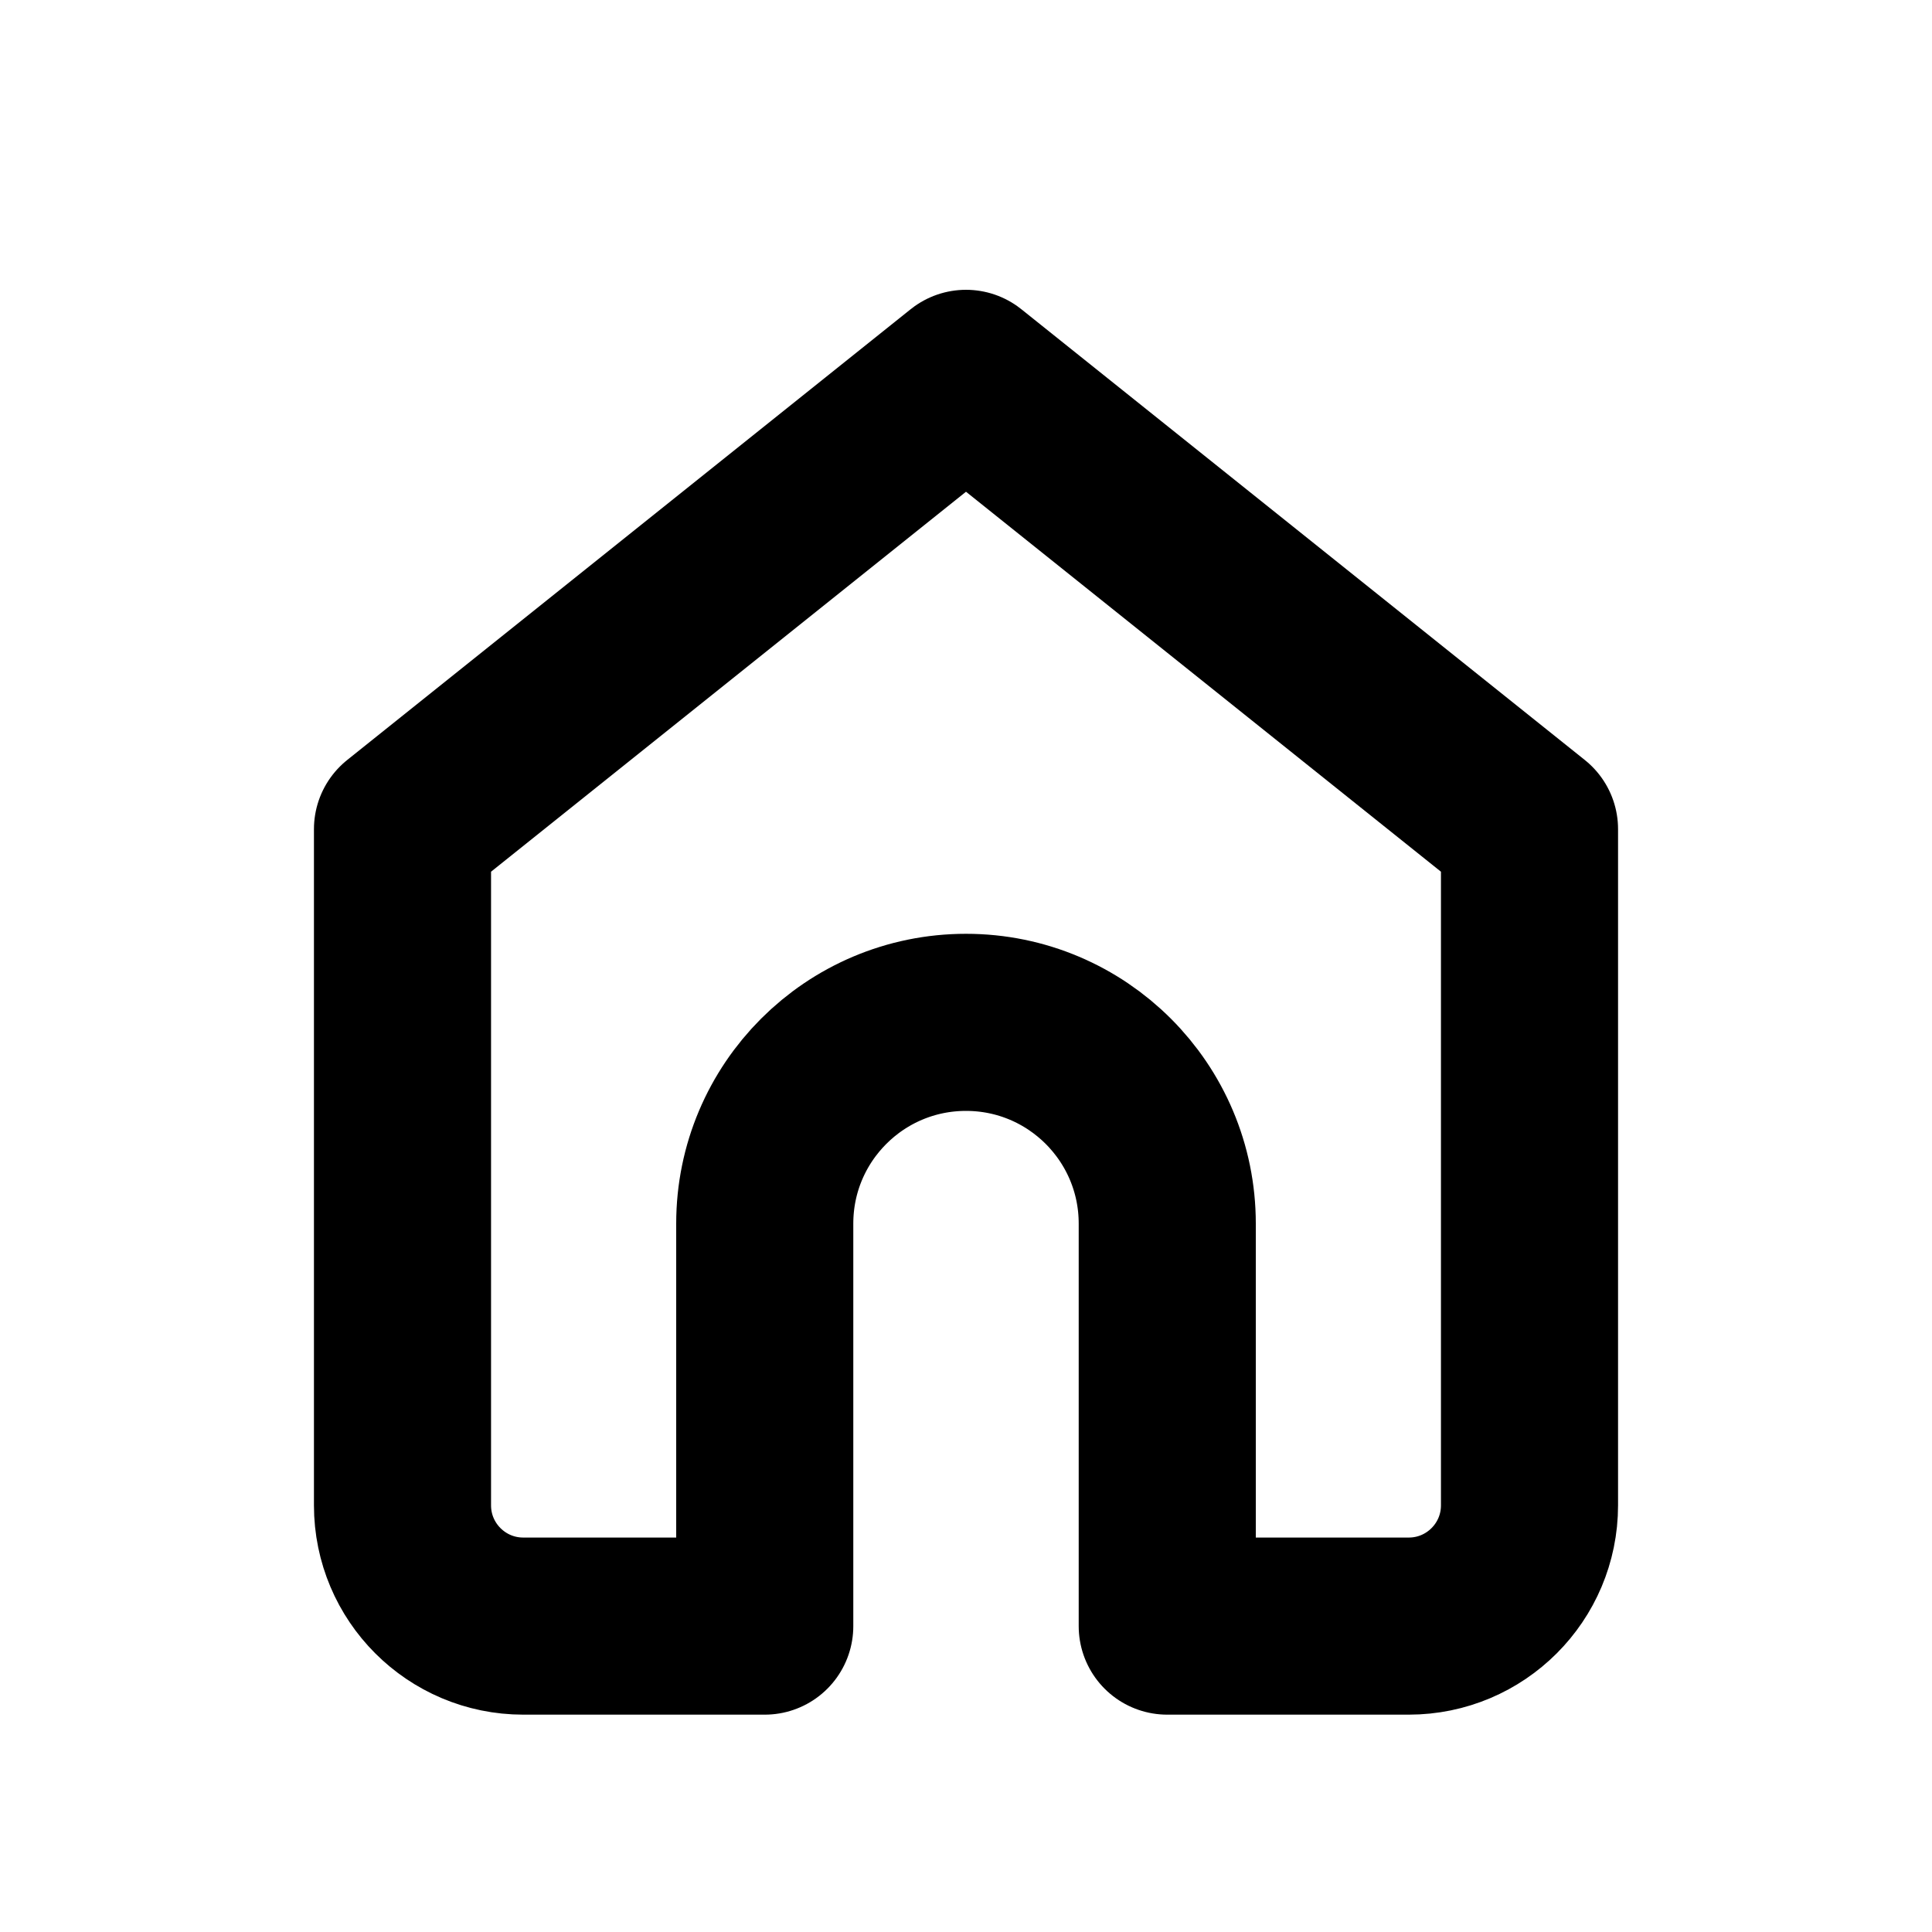
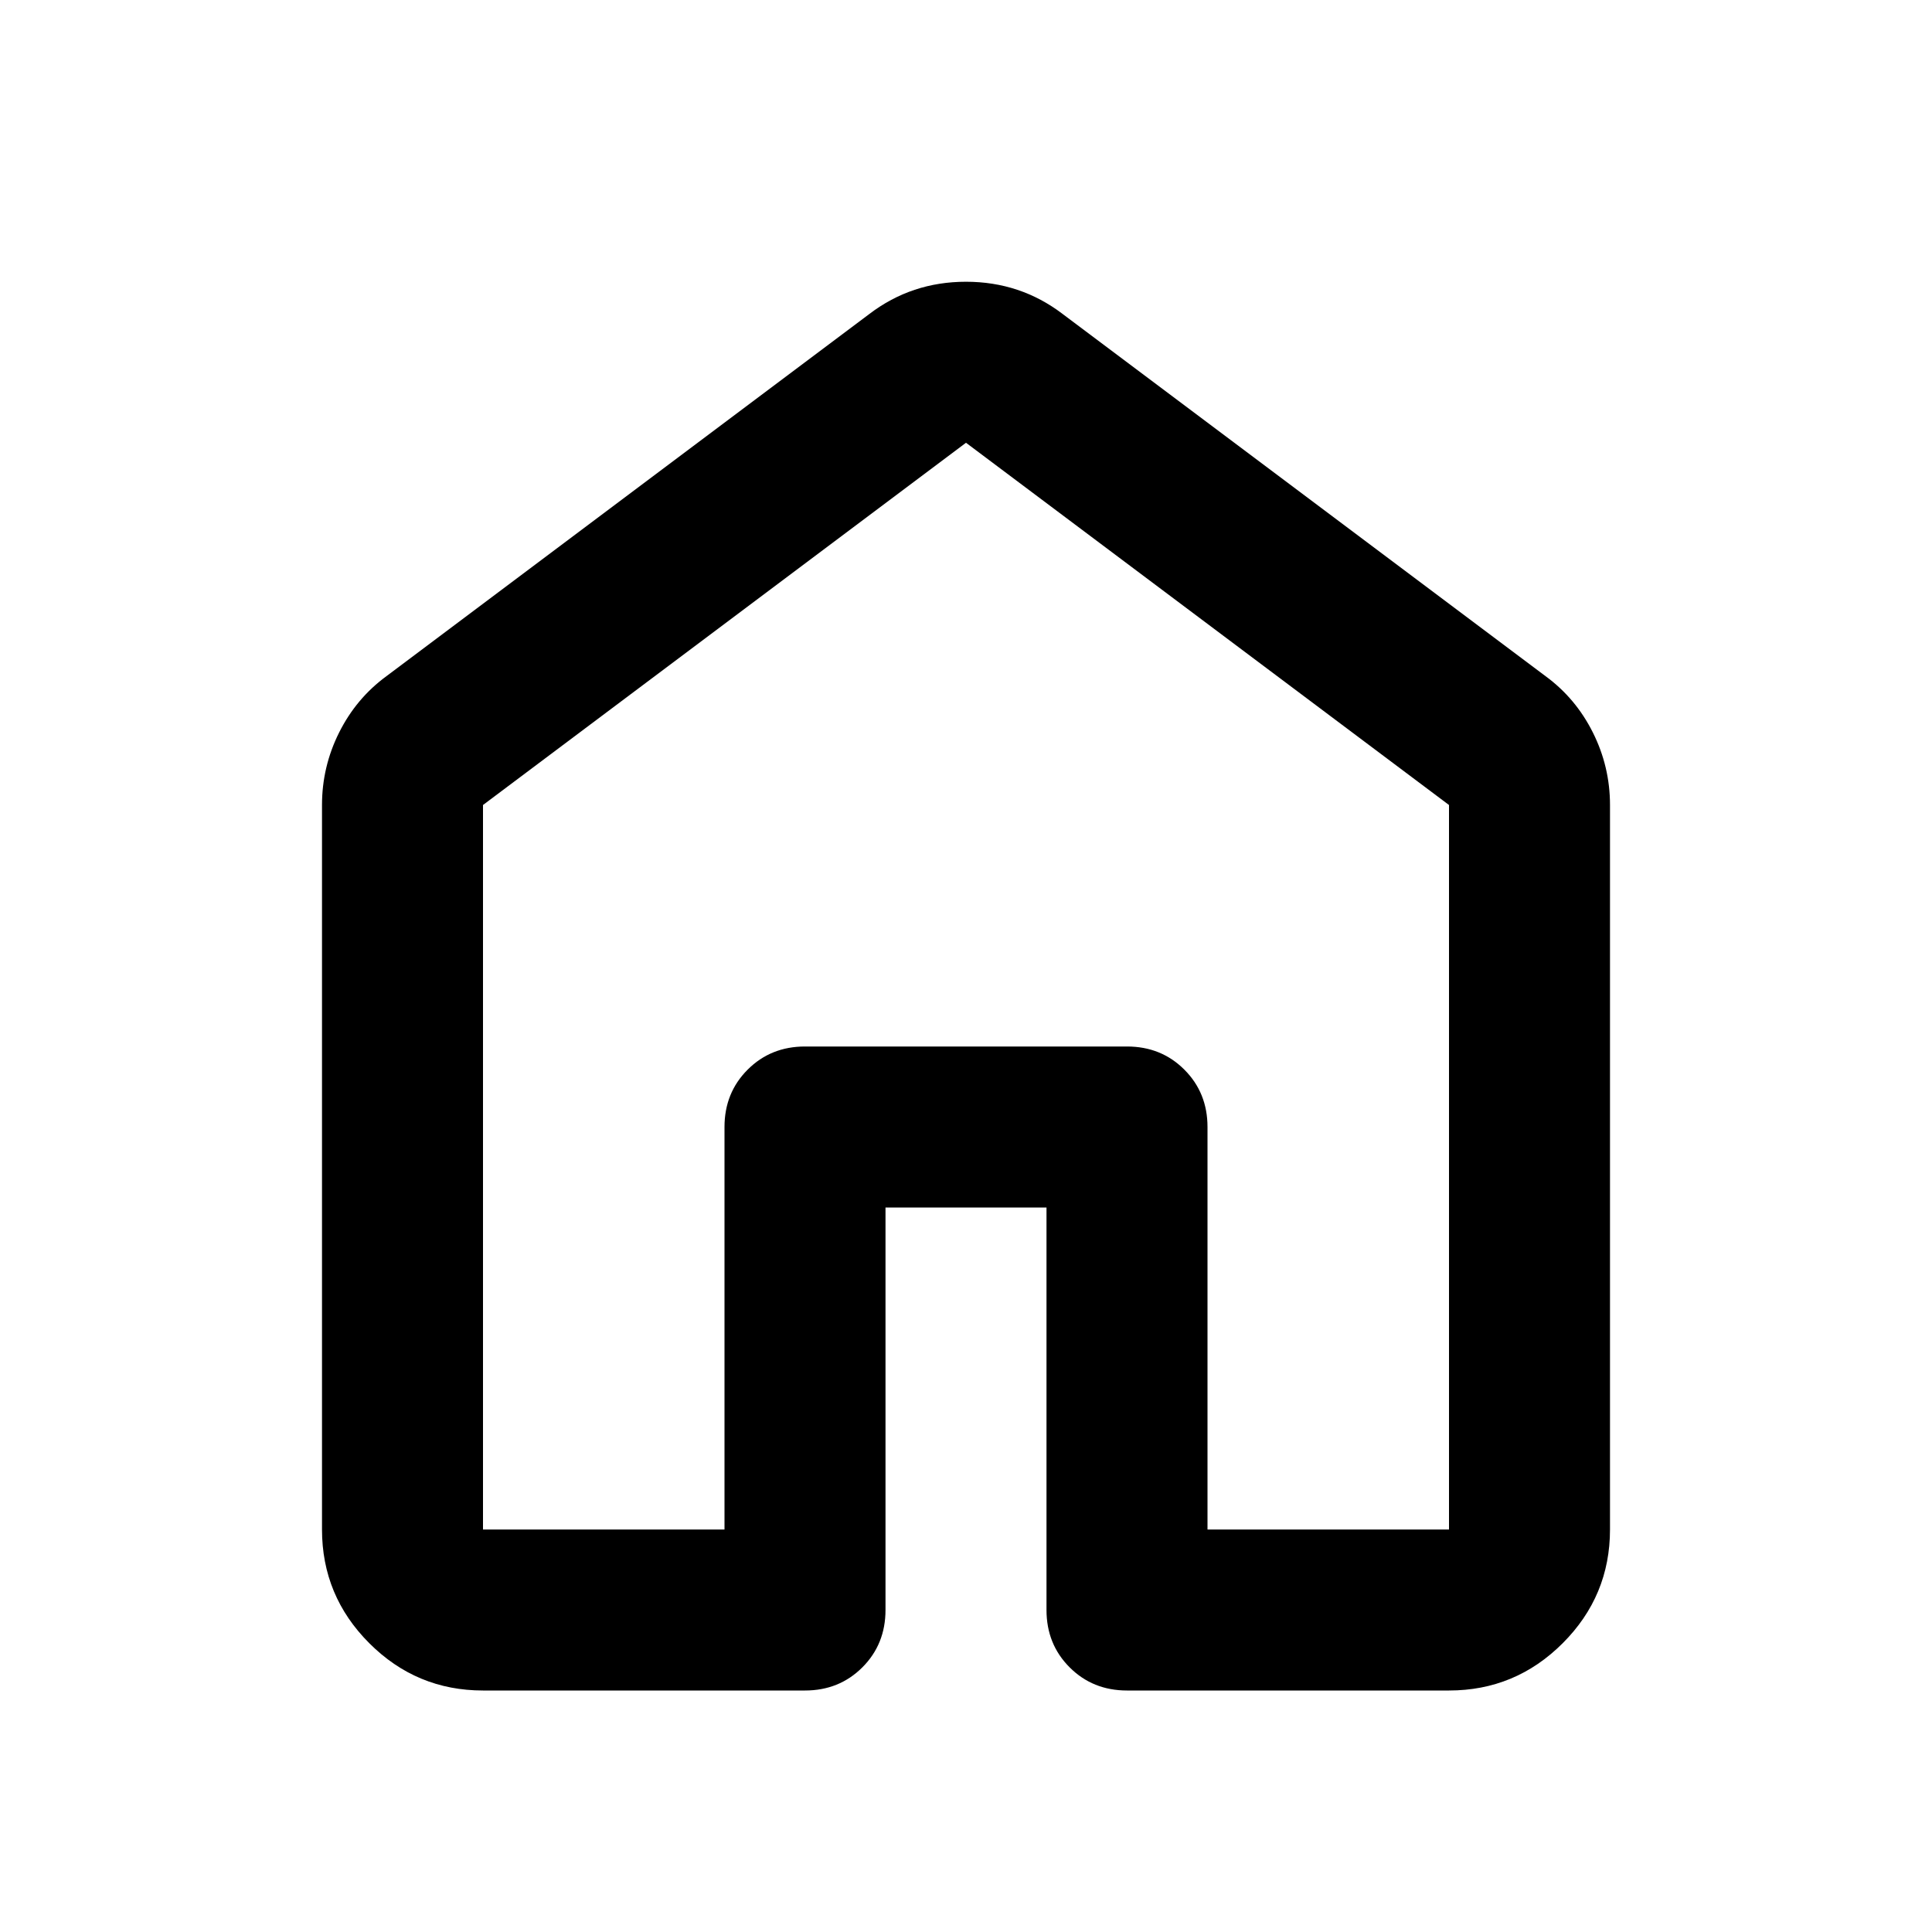
- <svg xmlns="http://www.w3.org/2000/svg" viewBox="0 0 24 24" fill="none" stroke="currentColor" stroke-width="2.2" stroke-linecap="round" stroke-linejoin="round">
-   <path d="M5 10.3 12 4.7l7 5.6v8.4a1.5 1.5 0 0 1-1.5 1.5h-3v-5a2.5 2.5 0 0 0-5 0v5h-3A1.5 1.5 0 0 1 5 18.7Z" />
+ <svg xmlns="http://www.w3.org/2000/svg" height="24" viewBox="0 -960 960 960" width="24">
+   <path d="M240-200h120v-200q0-17 11.5-28.5T400-440h160q17 0 28.5 11.5T600-400v200h120v-360L480-740 240-560v360Zm-80 0v-360q0-19 8.5-36t23.5-28l240-180q21-16 48-16t48 16l240 180q15 11 23.5 28t8.5 36v360q0 33-23.5 56.5T720-120H560q-17 0-28.5-11.5T520-160v-200h-80v200q0 17-11.5 28.5T400-120H240q-33 0-56.5-23.5T160-200Zm320-270Z" />
</svg>
